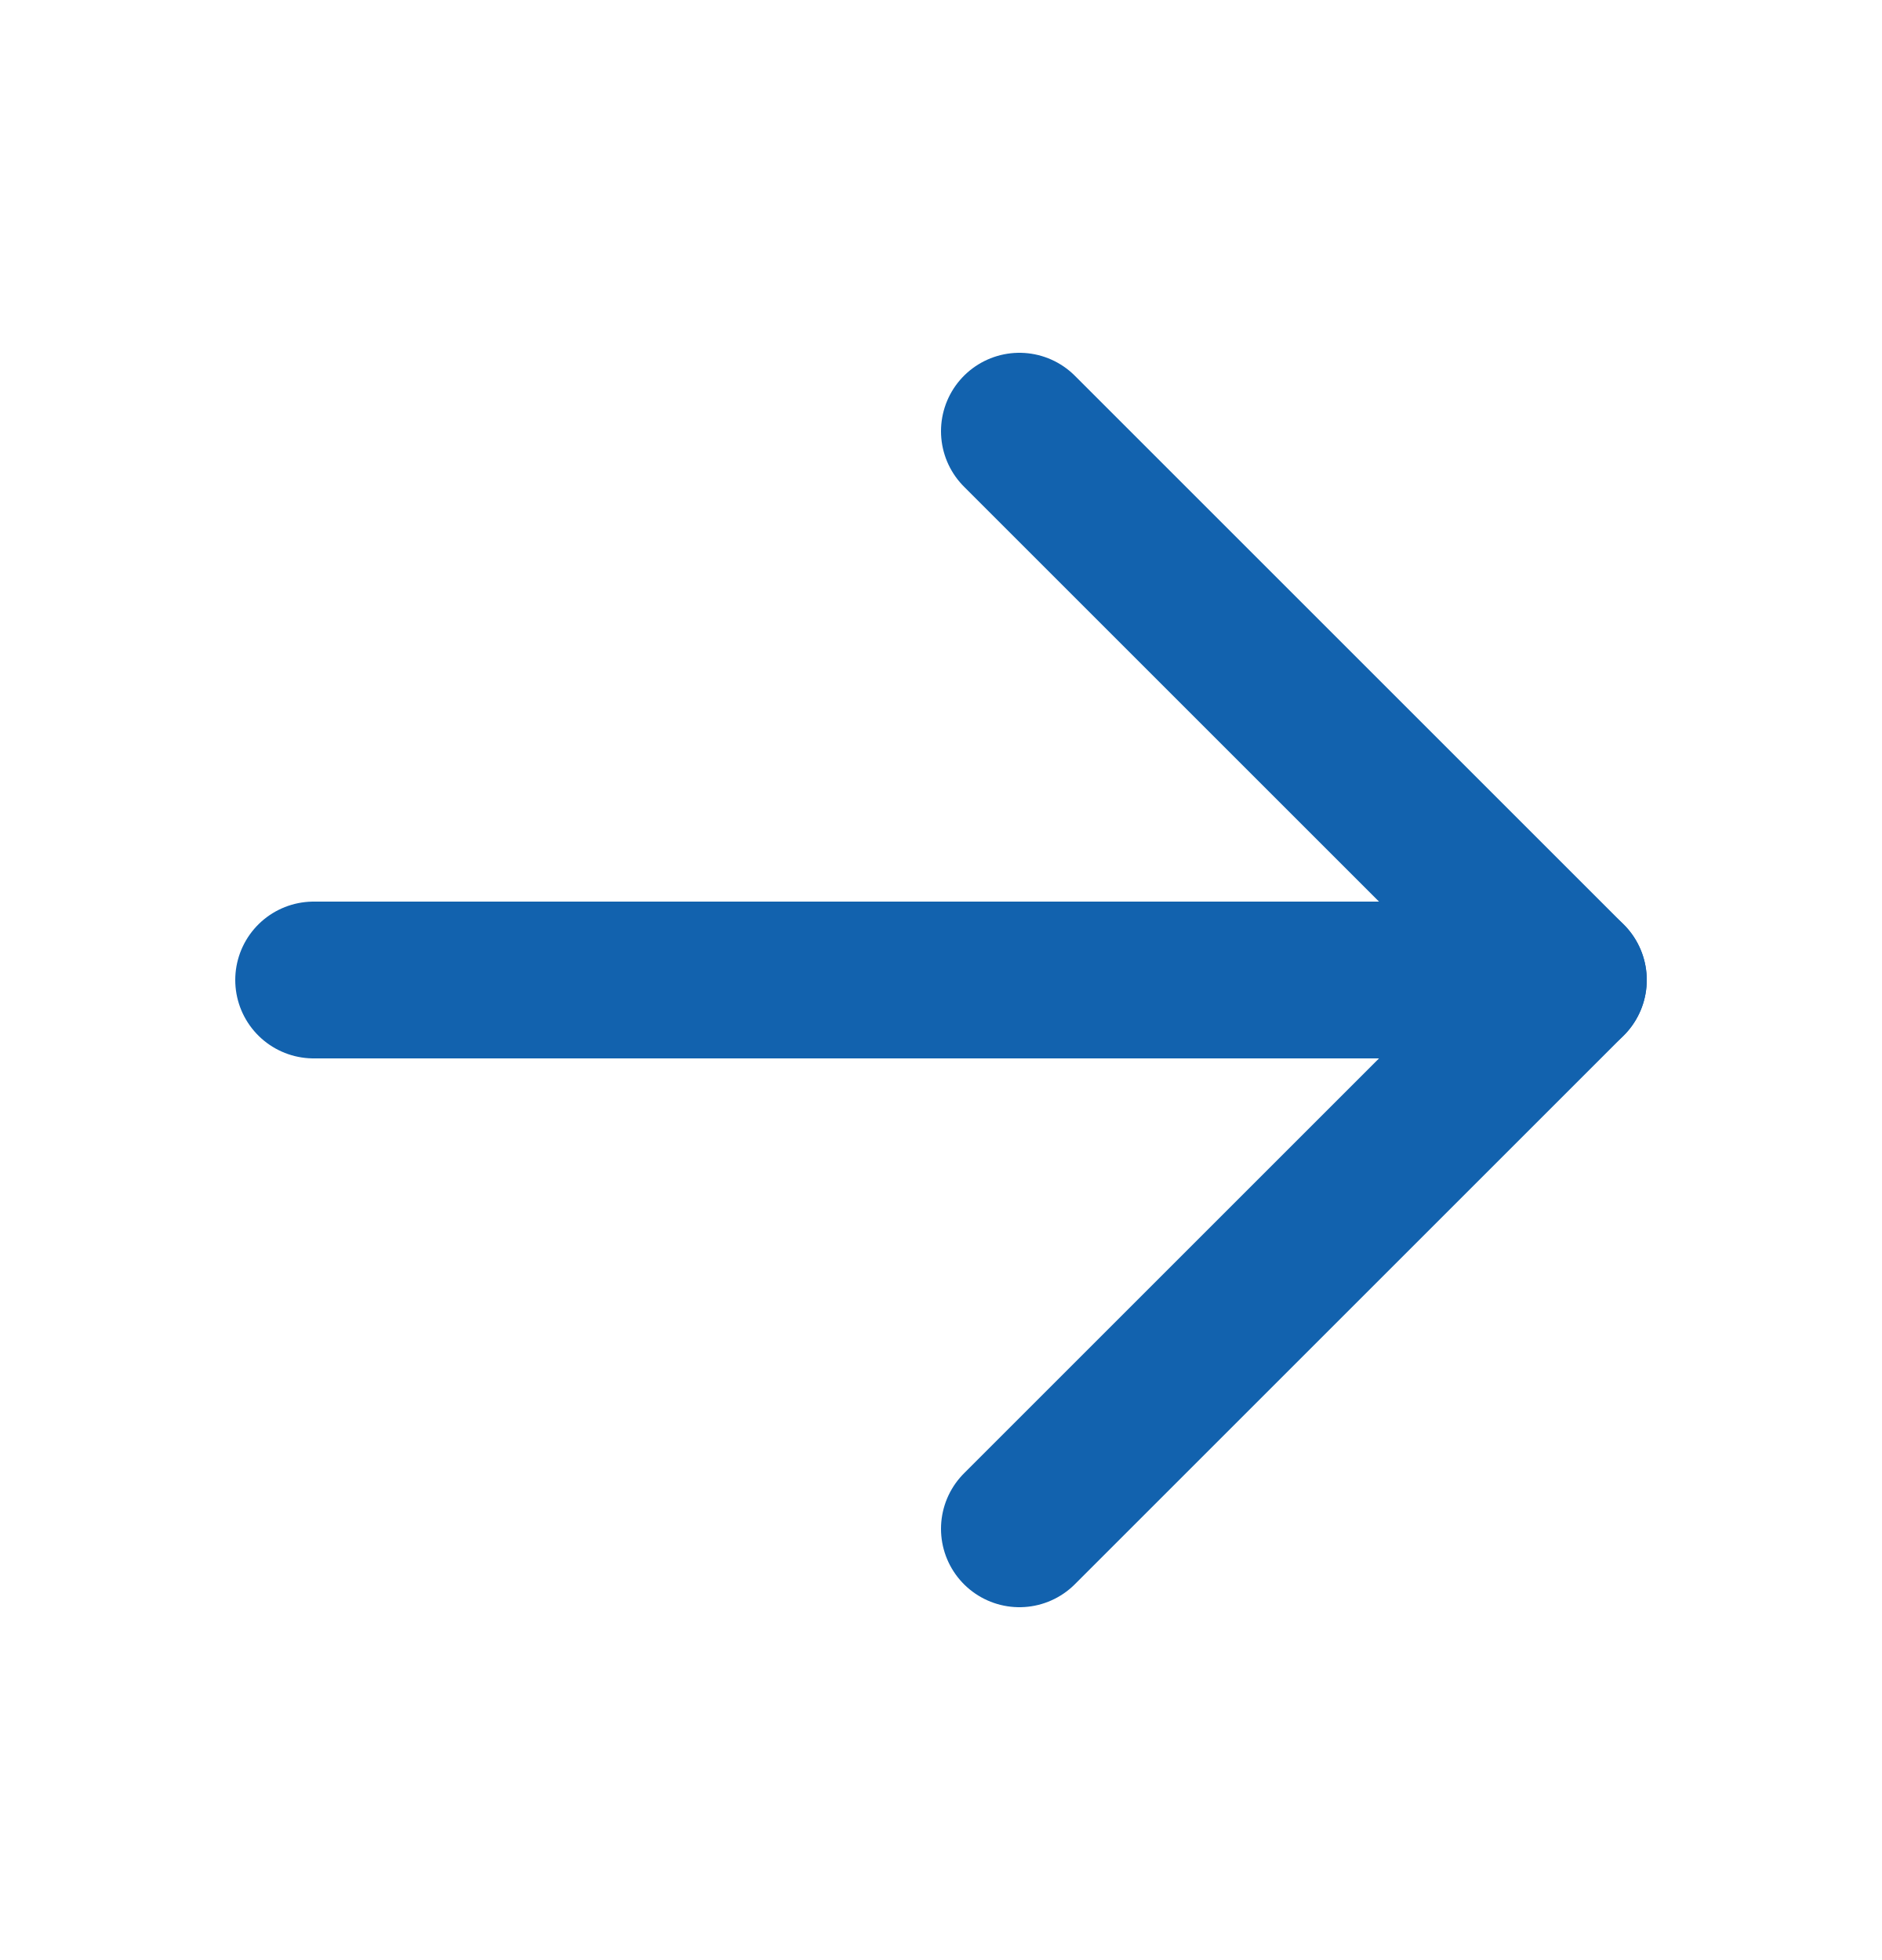
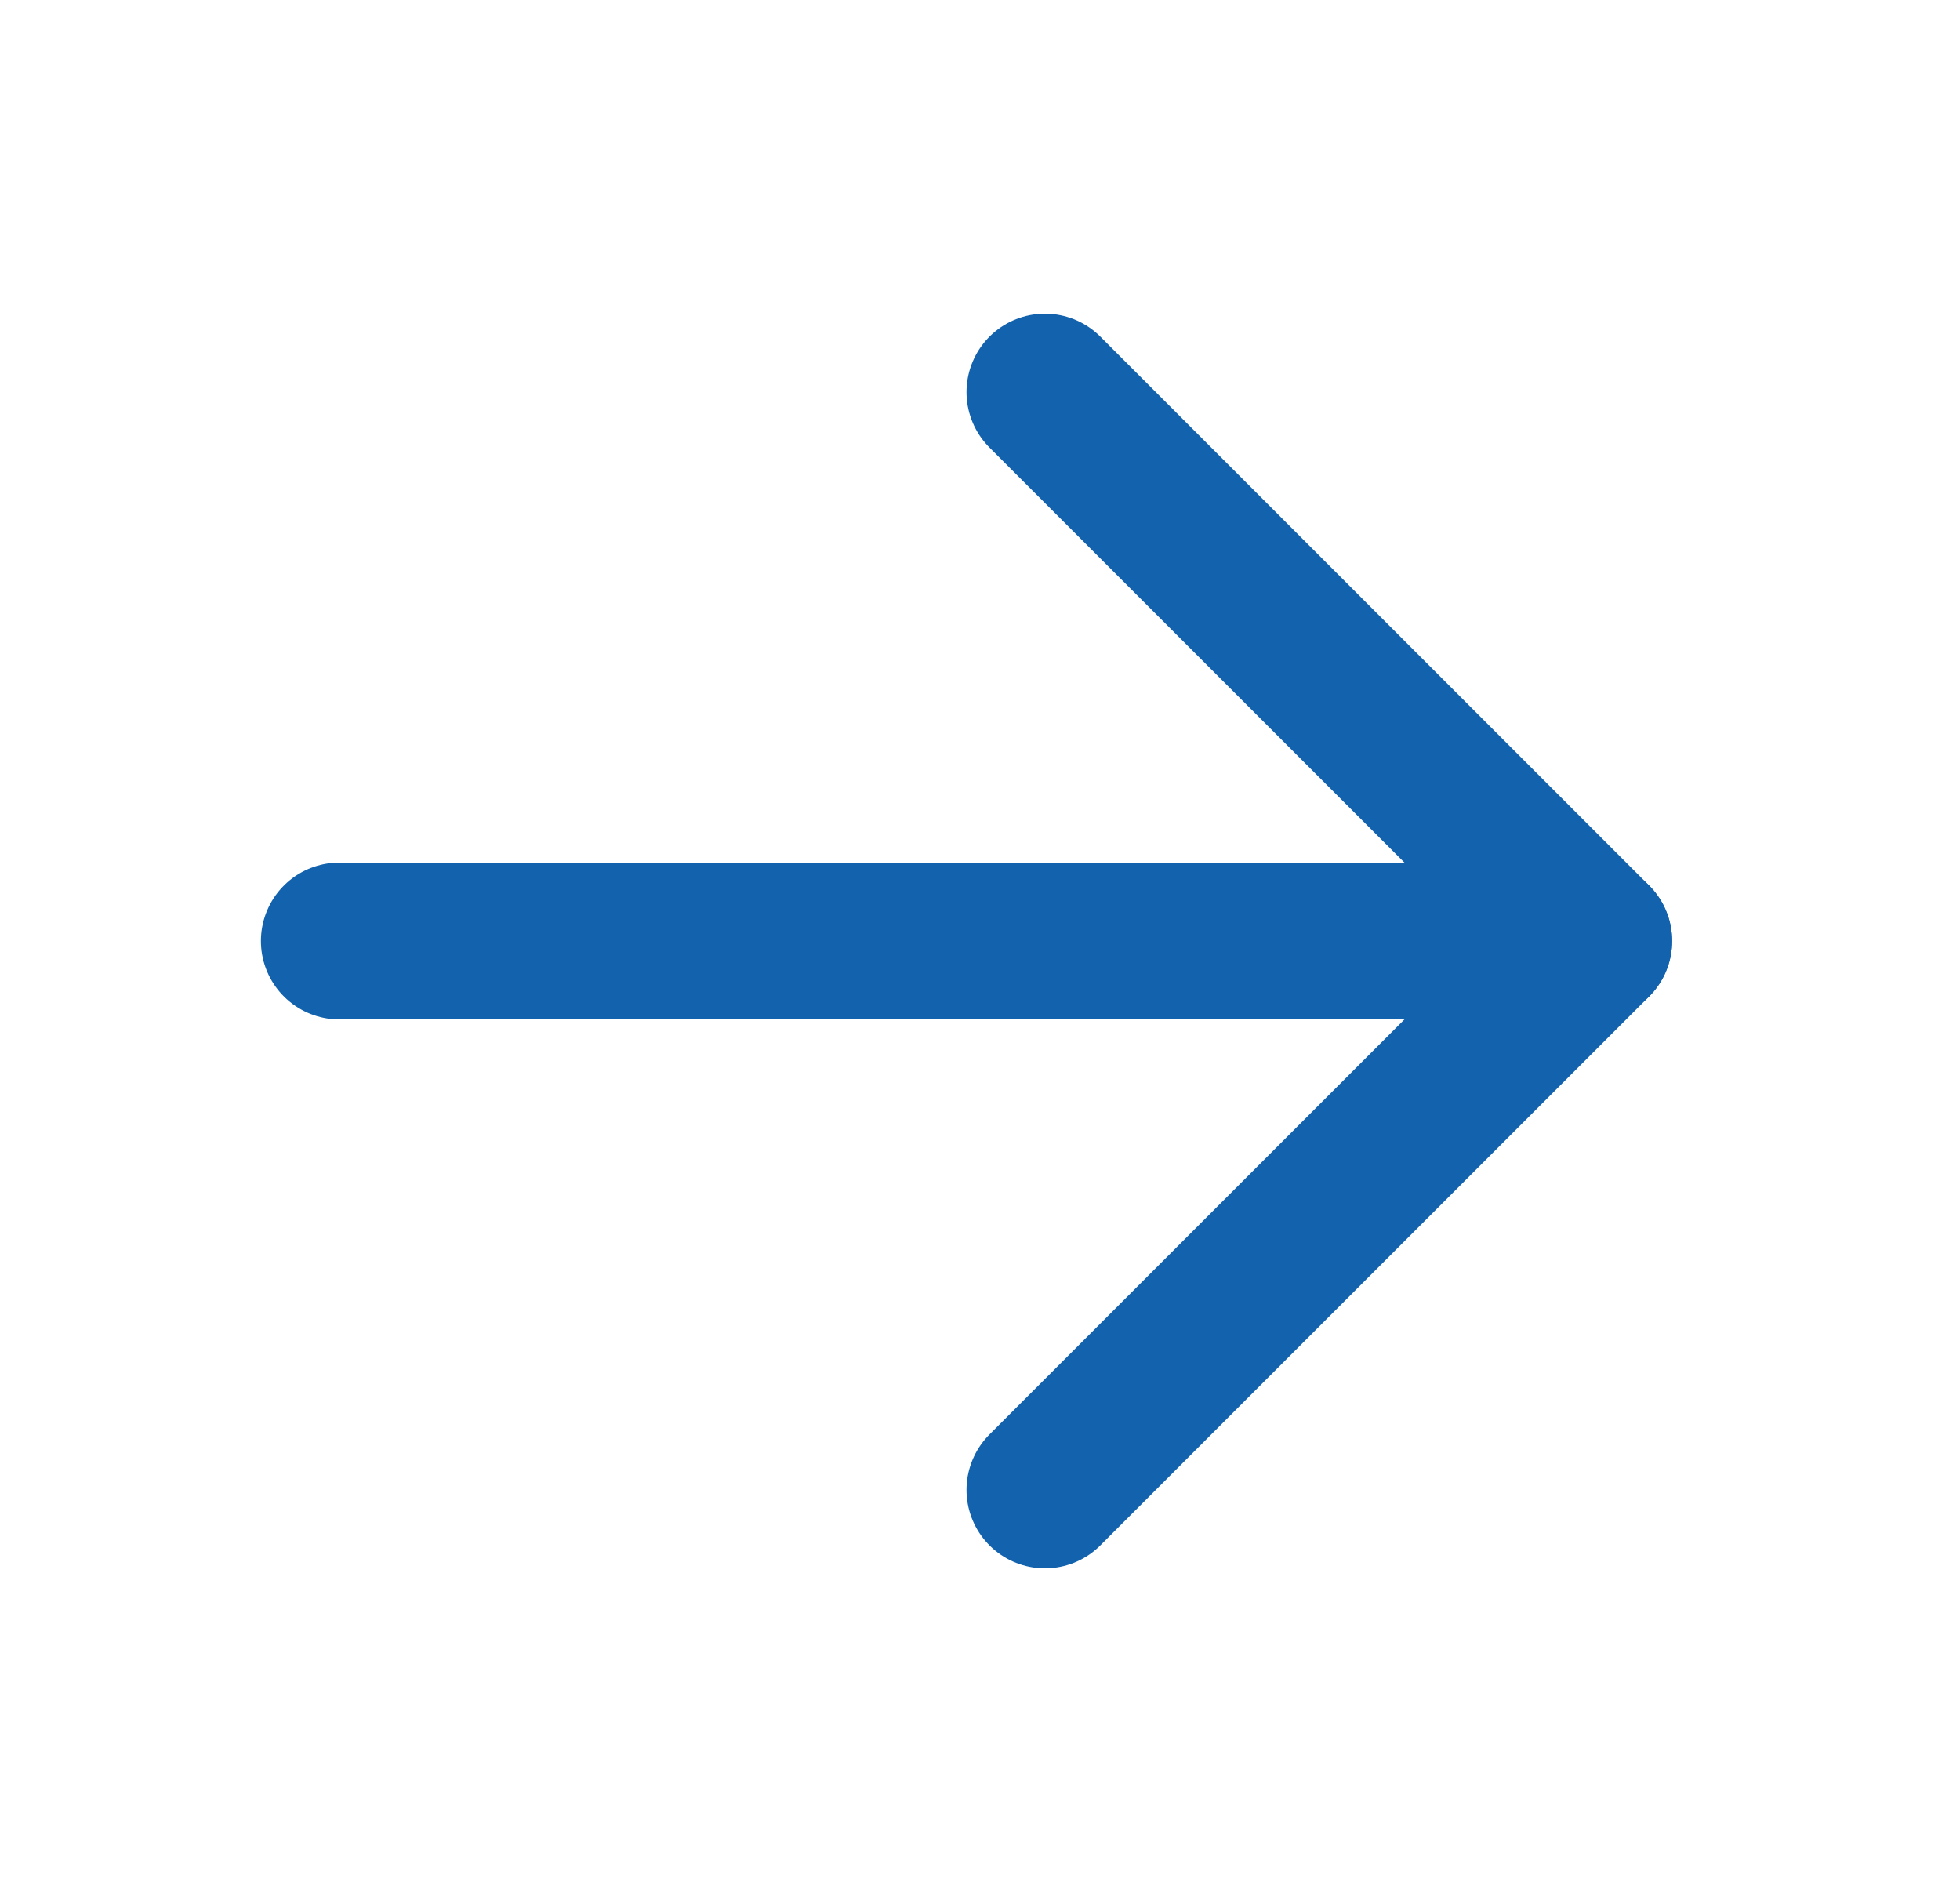
- <svg xmlns="http://www.w3.org/2000/svg" width="24" height="25" viewBox="0 0 24 25" fill="none">
-   <path d="M4 12.5H20" stroke="#1262AE" stroke-width="2" stroke-linecap="round" stroke-linejoin="round" />
-   <path d="M13 5.5L20 12.5L13 19.5" stroke="#1262AE" stroke-width="2" stroke-linecap="round" stroke-linejoin="round" />
+ <svg xmlns="http://www.w3.org/2000/svg" width="25" height="24" viewBox="0 0 25 24" fill="none">
+   <path d="M4.328 12H20.328" stroke="#1262AE" stroke-width="2" stroke-linecap="round" stroke-linejoin="round" />
+   <path d="M13.328 5L20.328 12L13.328 19" stroke="#1262AE" stroke-width="2" stroke-linecap="round" stroke-linejoin="round" />
</svg>
